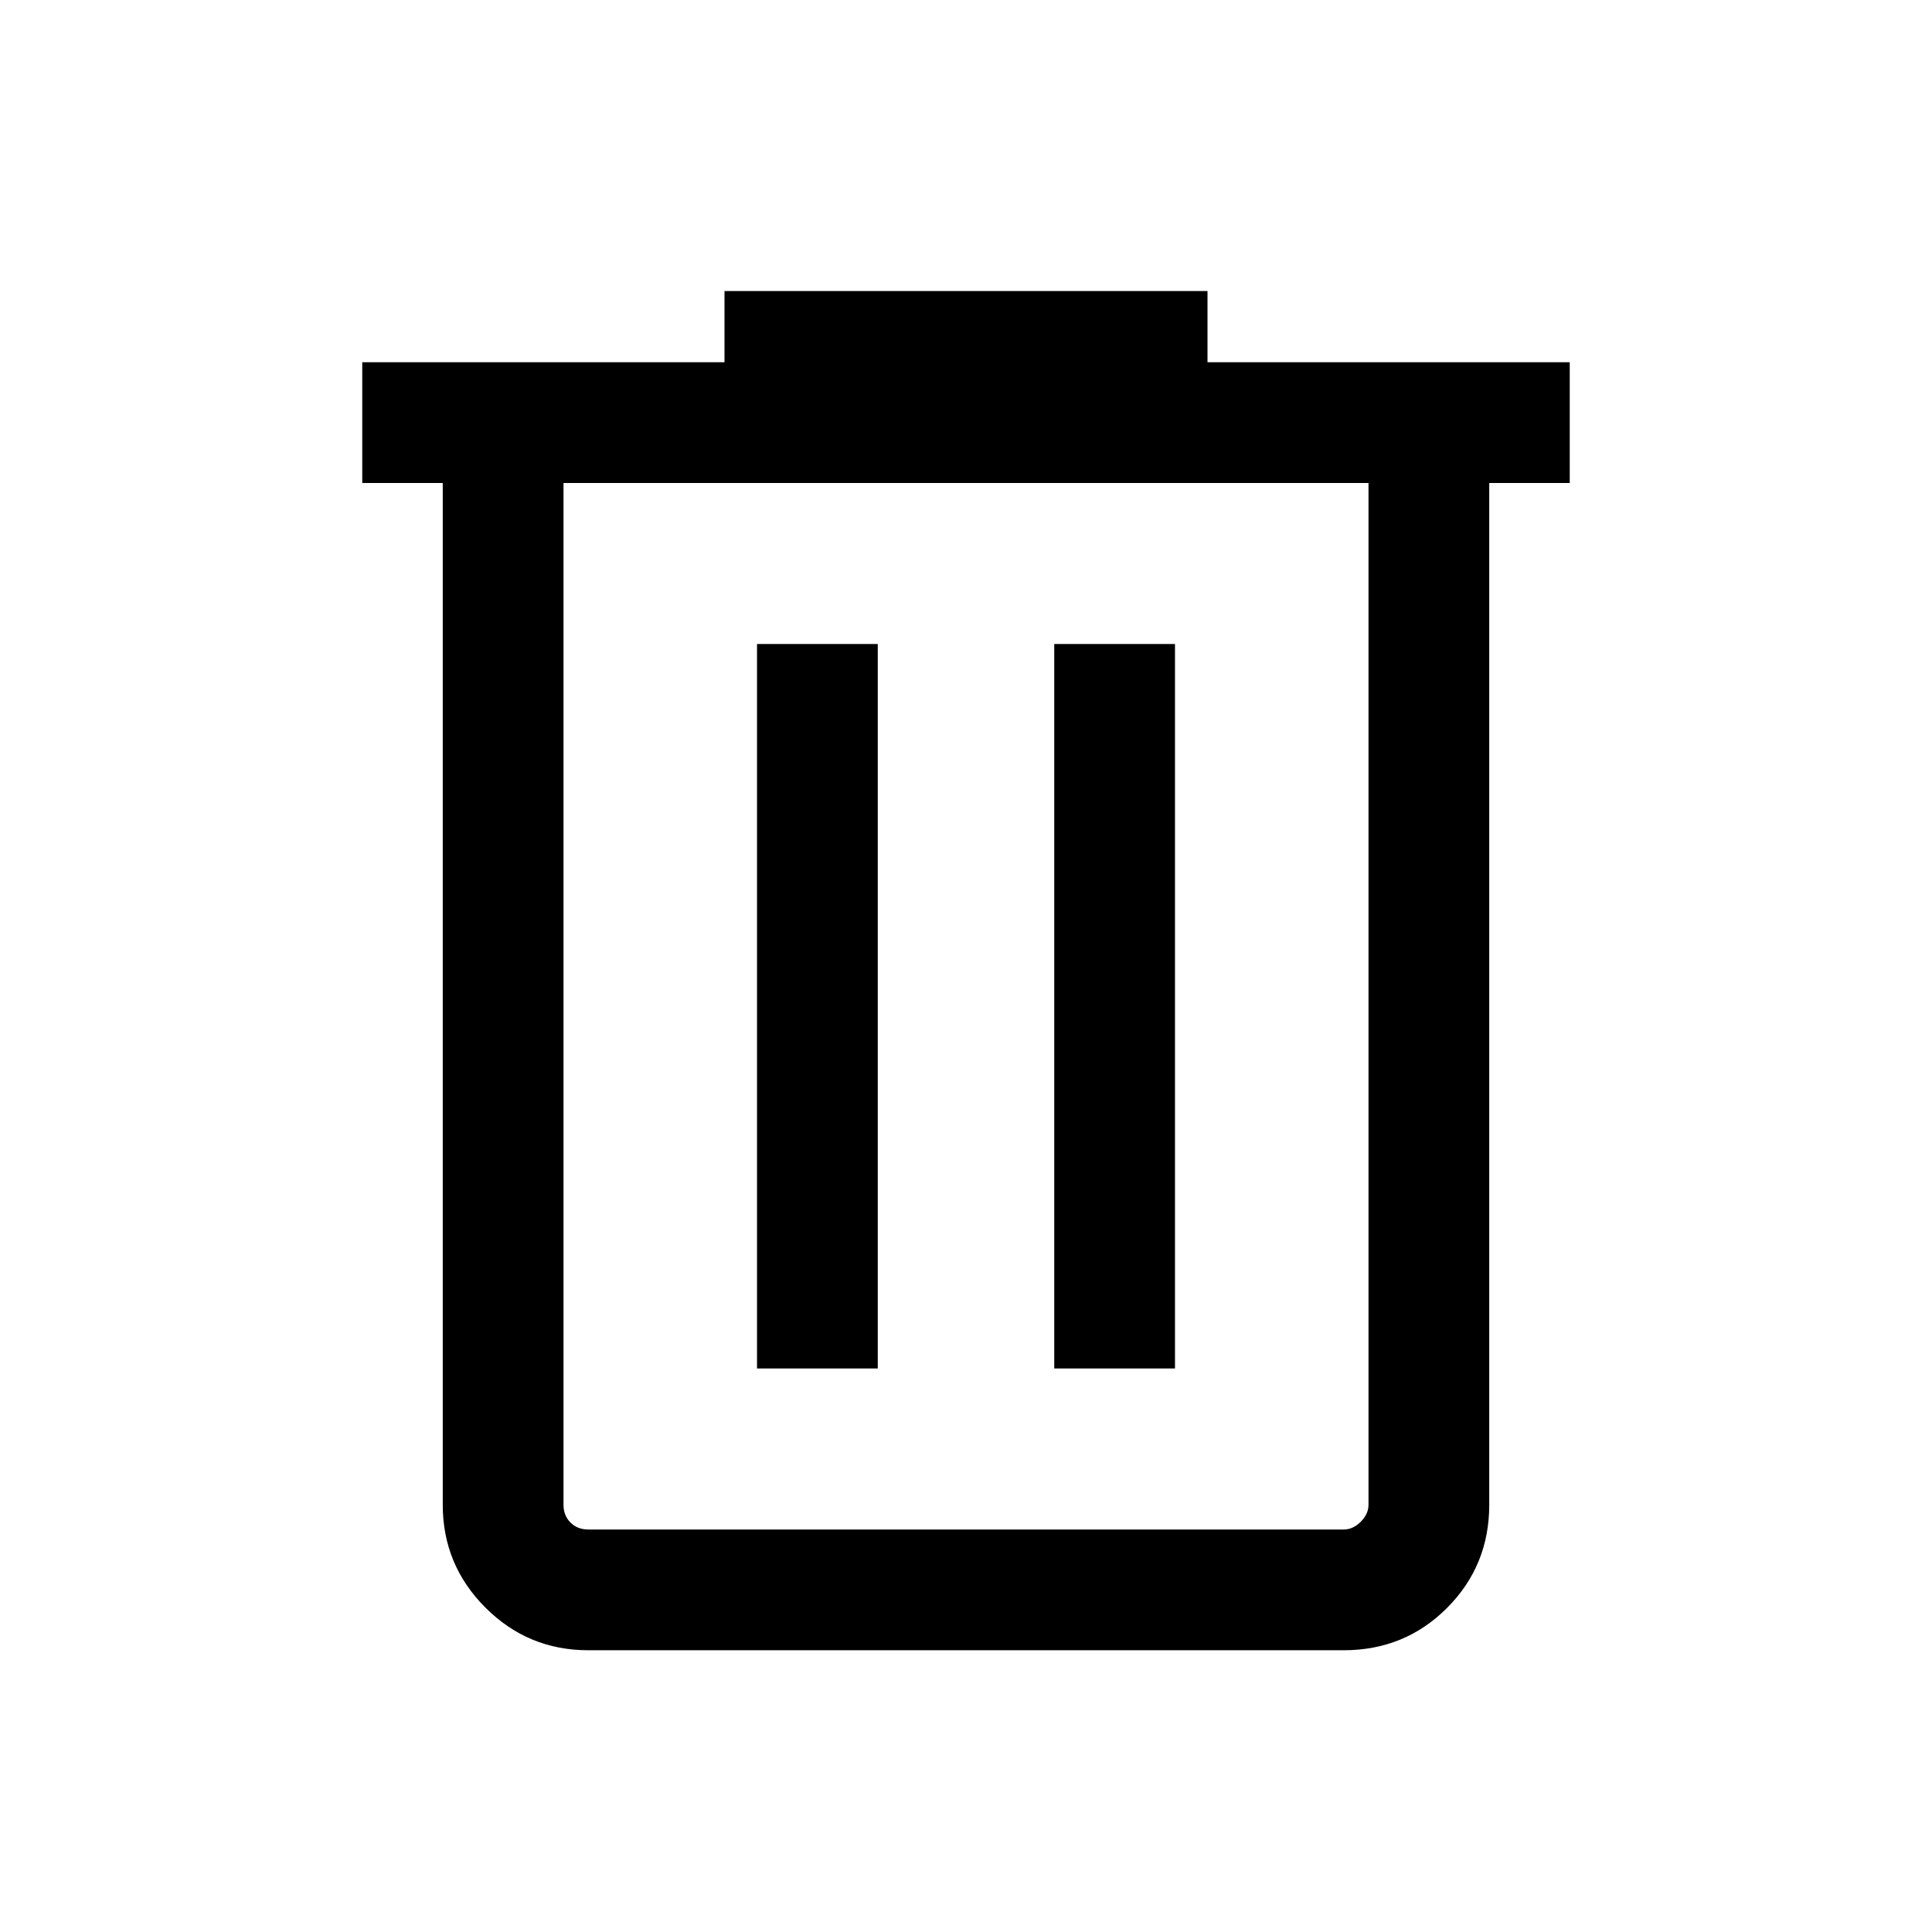
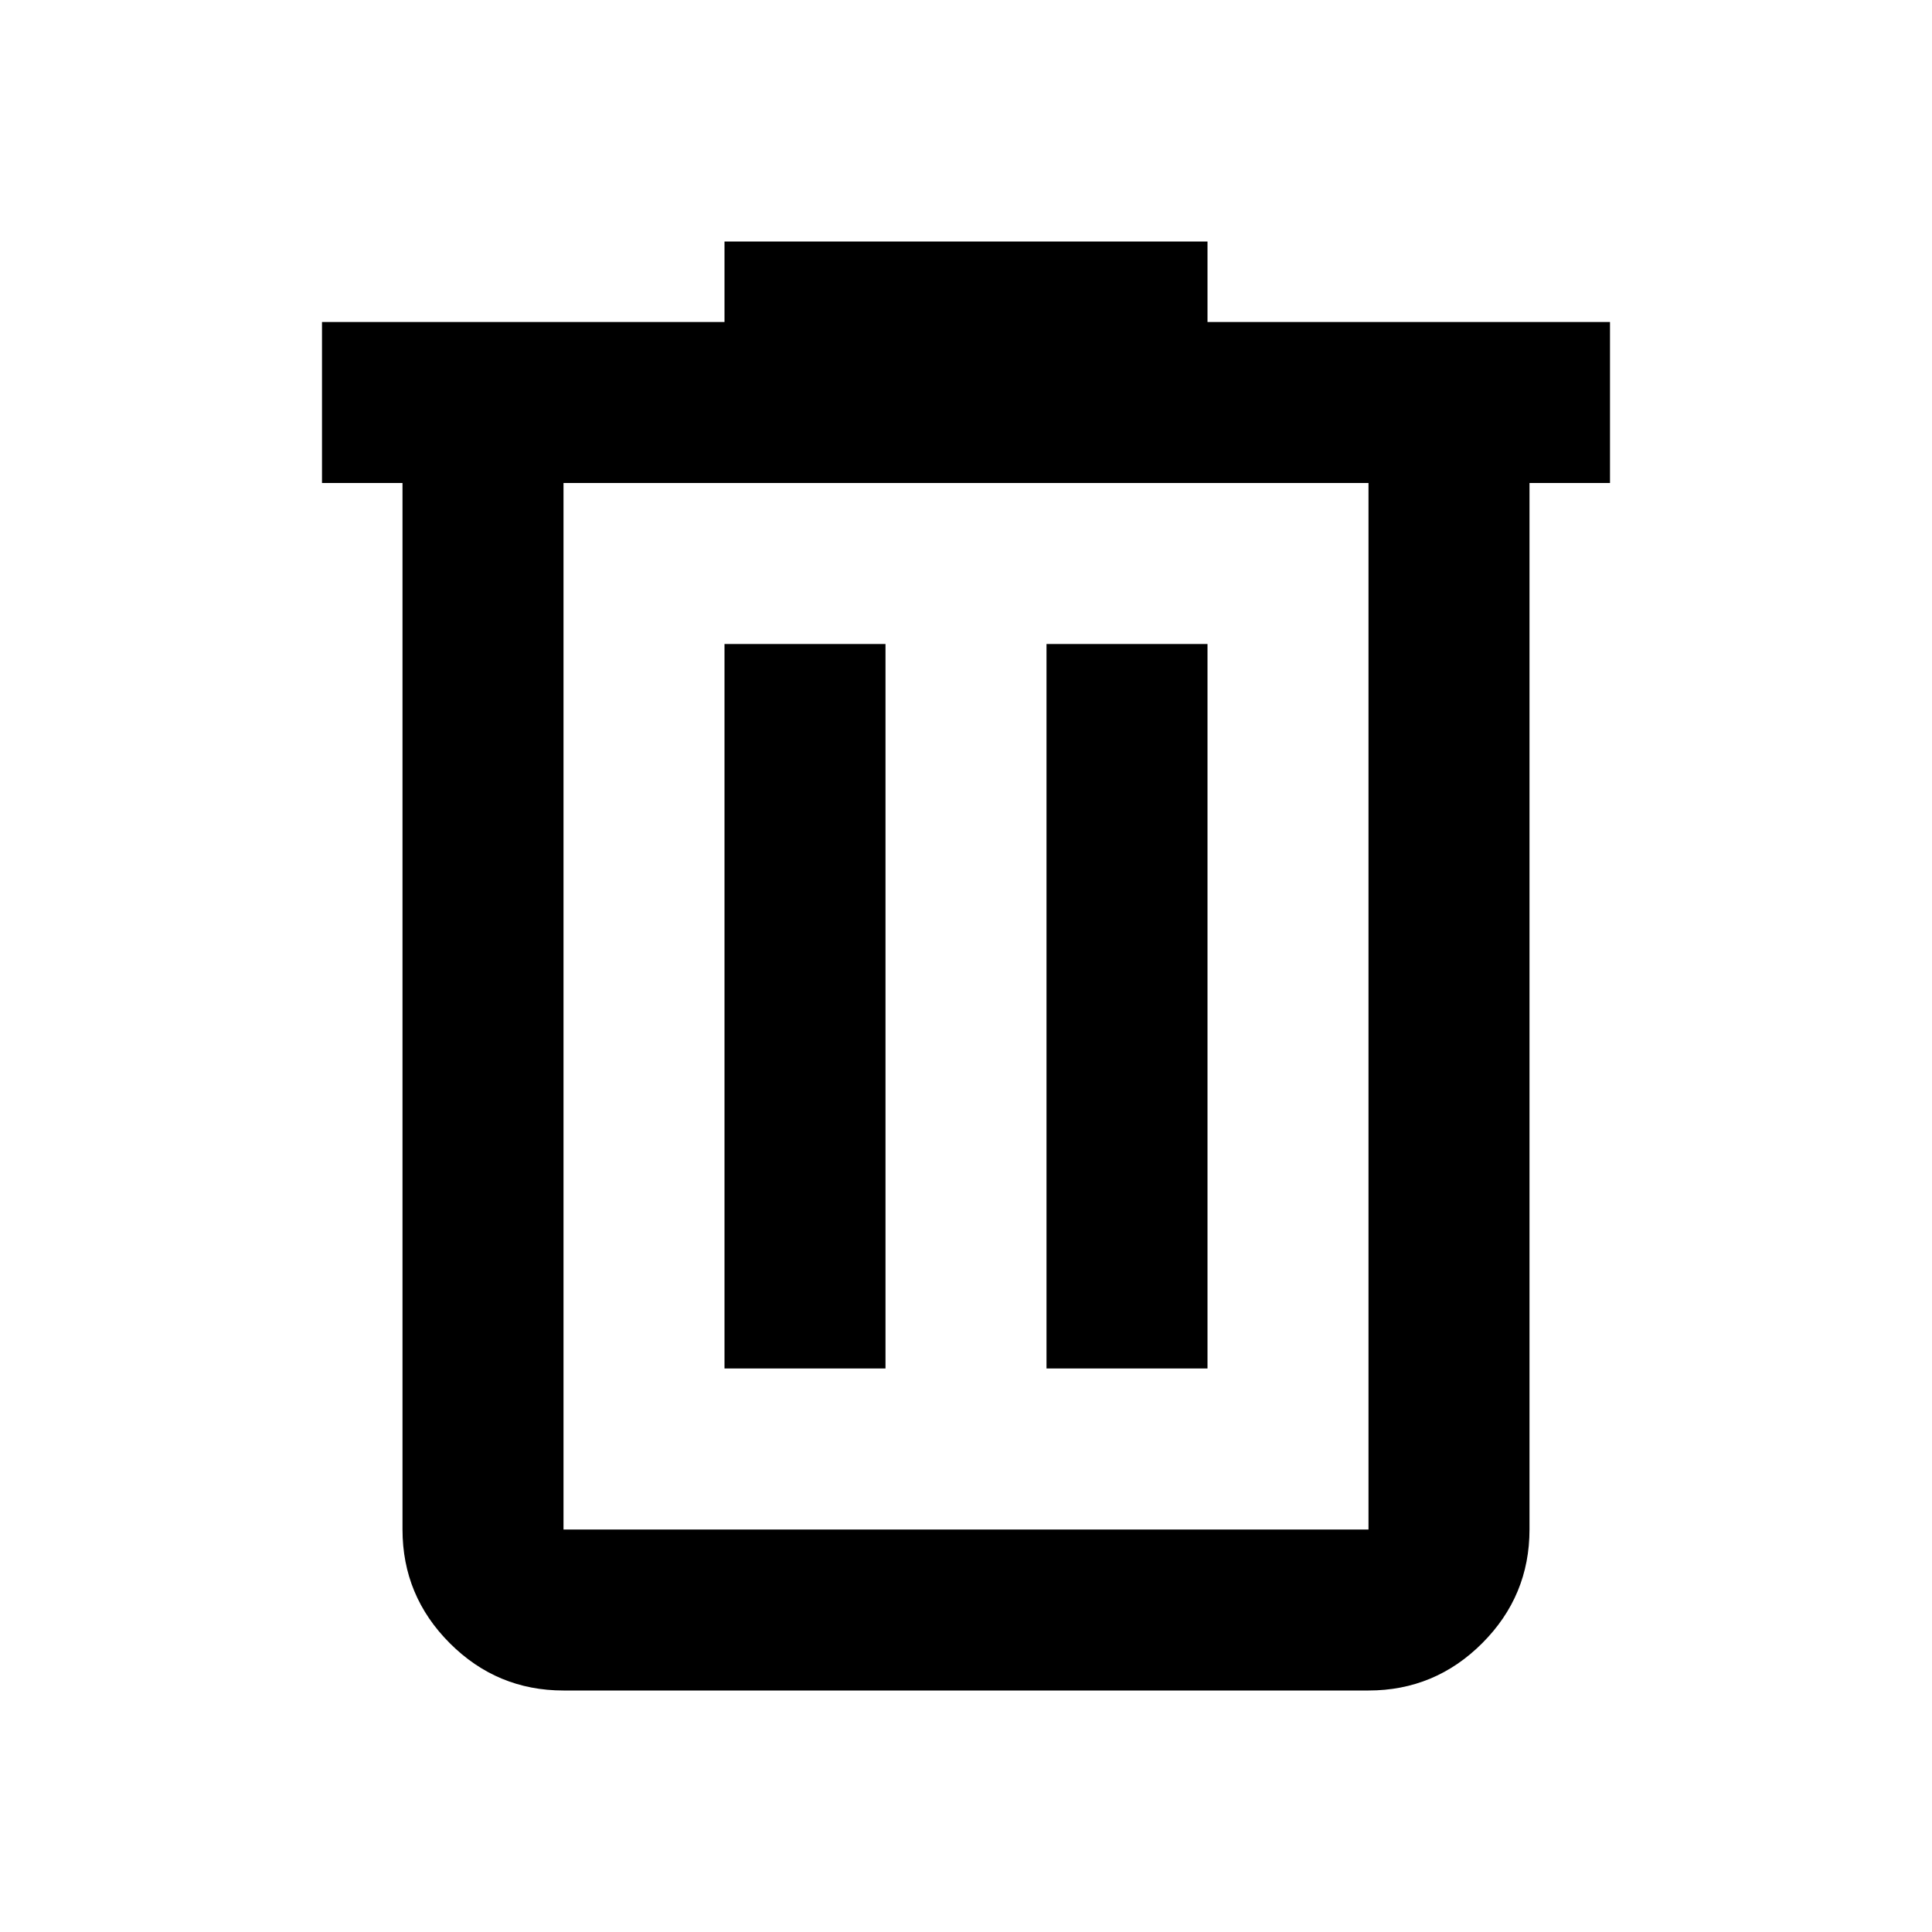
<svg xmlns="http://www.w3.org/2000/svg" height="24" viewBox="0 -960 960 960" width="24">
-   <path d="M292.309-140.001q-29.923 0-51.115-21.193-21.193-21.192-21.193-51.115V-720h-40v-59.999H360v-35.384h240v35.384h179.999V-720h-40v507.691q0 30.308-21 51.308t-51.308 21H292.309ZM680-720H280v507.691q0 5.385 3.462 8.847 3.462 3.462 8.847 3.462h375.382q4.616 0 8.463-3.846 3.846-3.847 3.846-8.463V-720ZM376.155-280h59.999v-360h-59.999v360Zm147.691 0h59.999v-360h-59.999v360ZM280-720v520-520Z" />
+   <path d="M280-120q-33 0-56.5-23.5T200-200v-520h-40v-80h200v-40h240v40h200v80h-40v520q0 33-23.5 56.5T680-120H280Zm400-600H280v520h400v-520ZM360-280h80v-360h-80v360Zm160 0h80v-360h-80v360ZM280-720v520-520Z" />
</svg>
